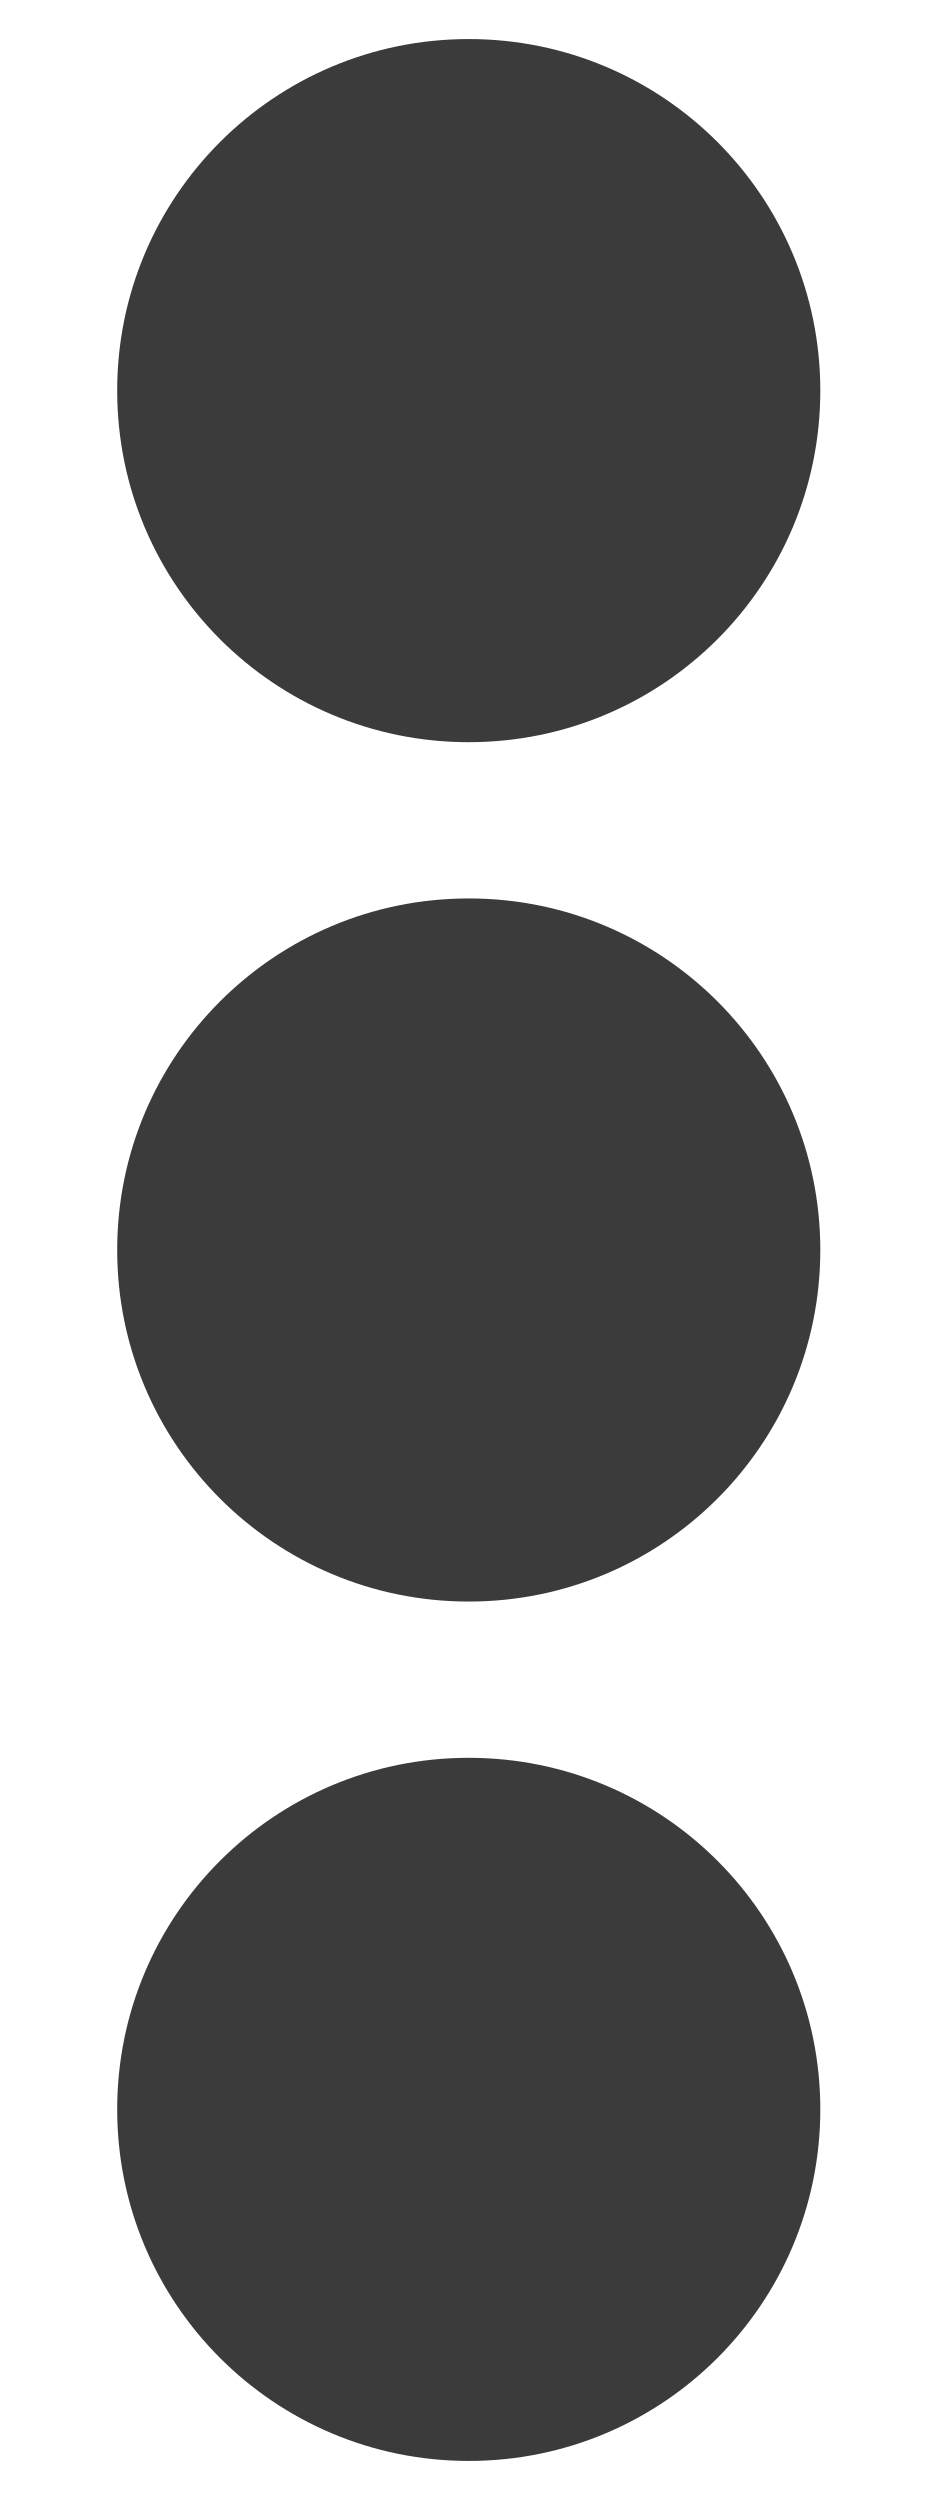
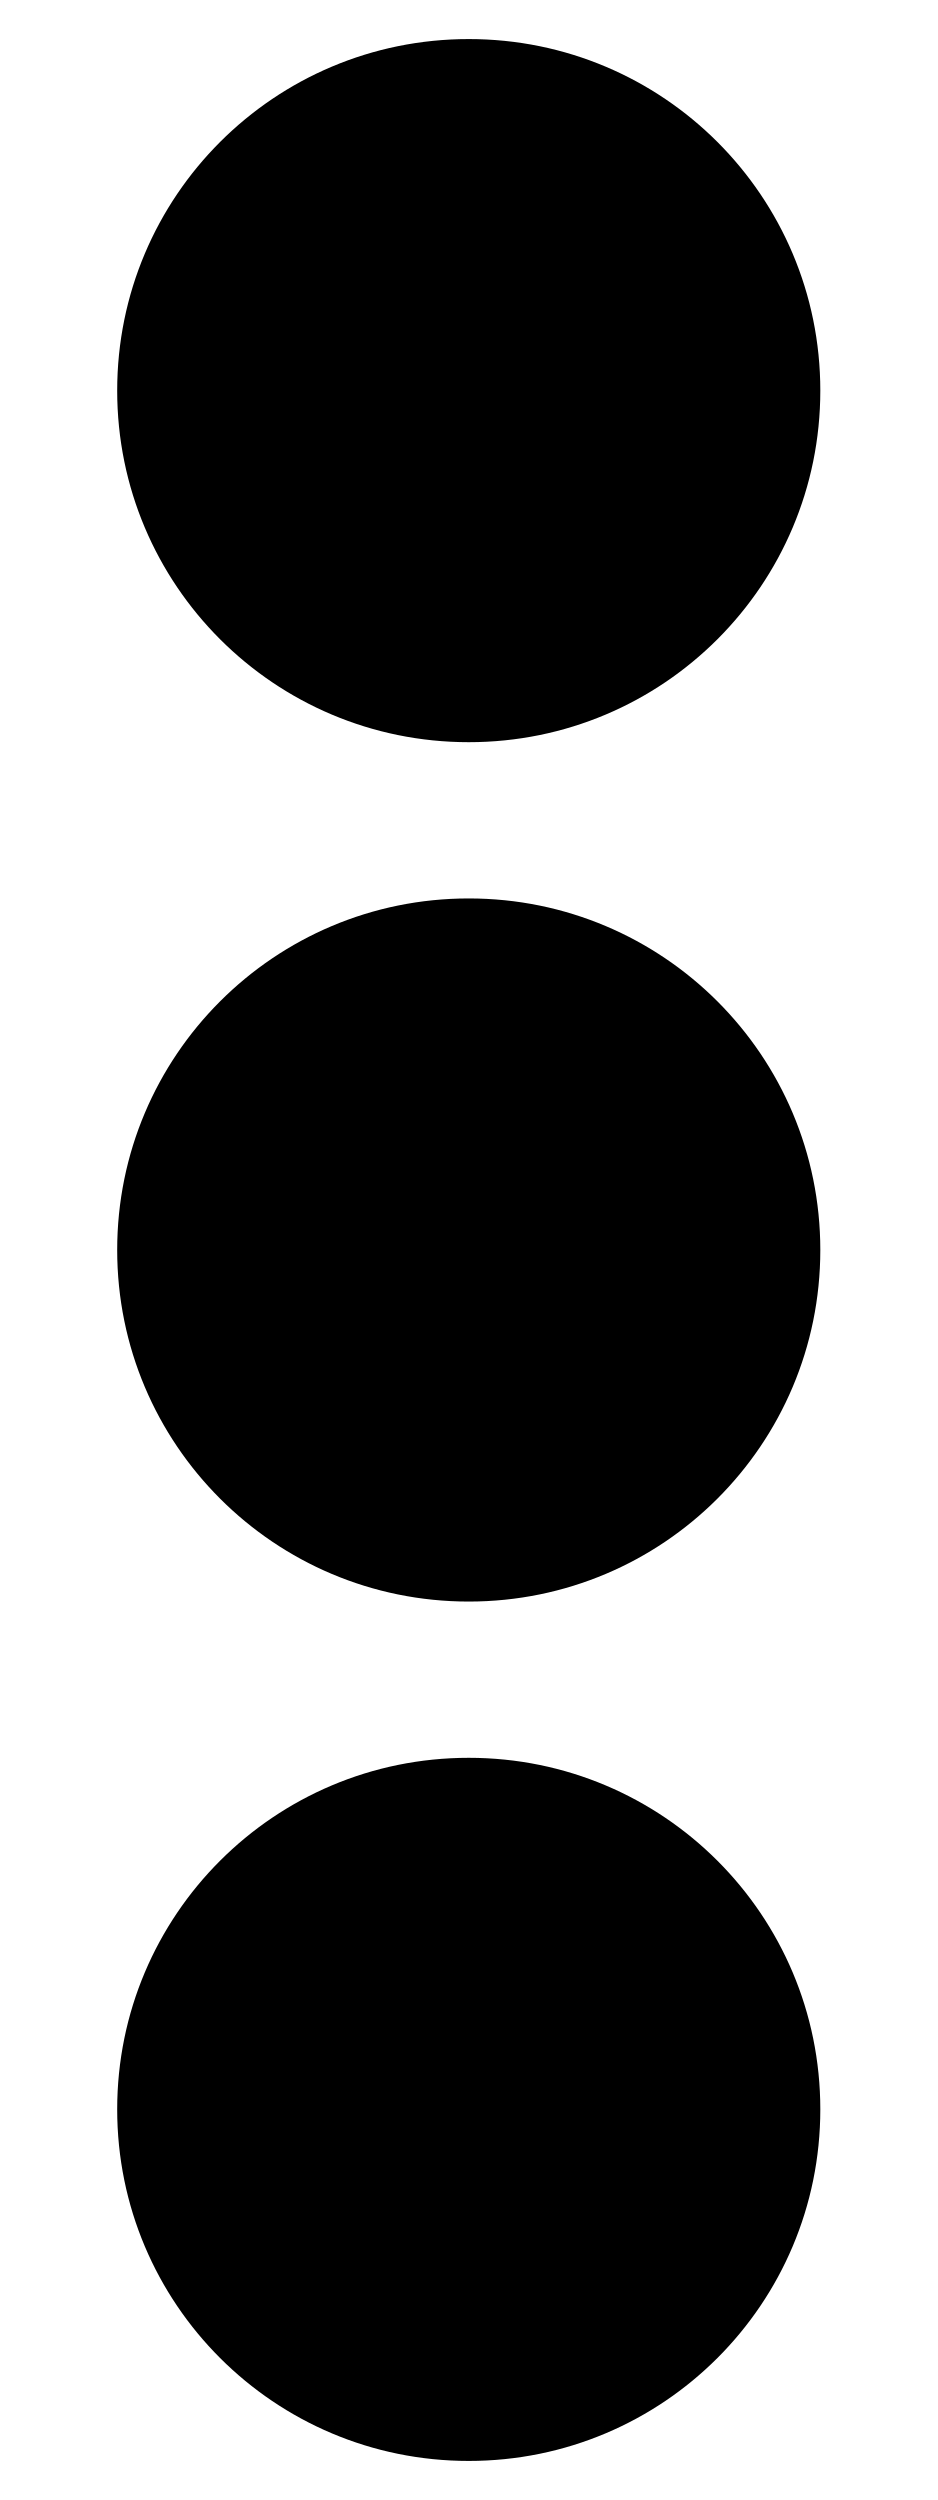
<svg xmlns="http://www.w3.org/2000/svg" aria-hidden="true" focusable="false" data-prefix="fas" data-icon="ellipsis-v" class="svg-inline--fa fa-ellipsis-v fa-w-6" role="img" viewBox="0 0 192 512">
-   <path fill="#3b3b3b" d="M96 184c39.8 0 72 32.2 72 72s-32.2 72-72 72-72-32.2-72-72 32.2-72 72-72zM24 80c0 39.8 32.2 72 72 72s72-32.2 72-72S135.8 8 96 8 24 40.2 24 80zm0 352c0 39.8 32.2 72 72 72s72-32.2 72-72-32.2-72-72-72-72 32.2-72 72z" />
+   <path fill="currentColor" d="M96 184c39.8 0 72 32.2 72 72s-32.2 72-72 72-72-32.2-72-72 32.2-72 72-72zM24 80c0 39.8 32.2 72 72 72s72-32.2 72-72S135.8 8 96 8 24 40.2 24 80zm0 352c0 39.8 32.2 72 72 72s72-32.2 72-72-32.2-72-72-72-72 32.2-72 72z" />
</svg>
